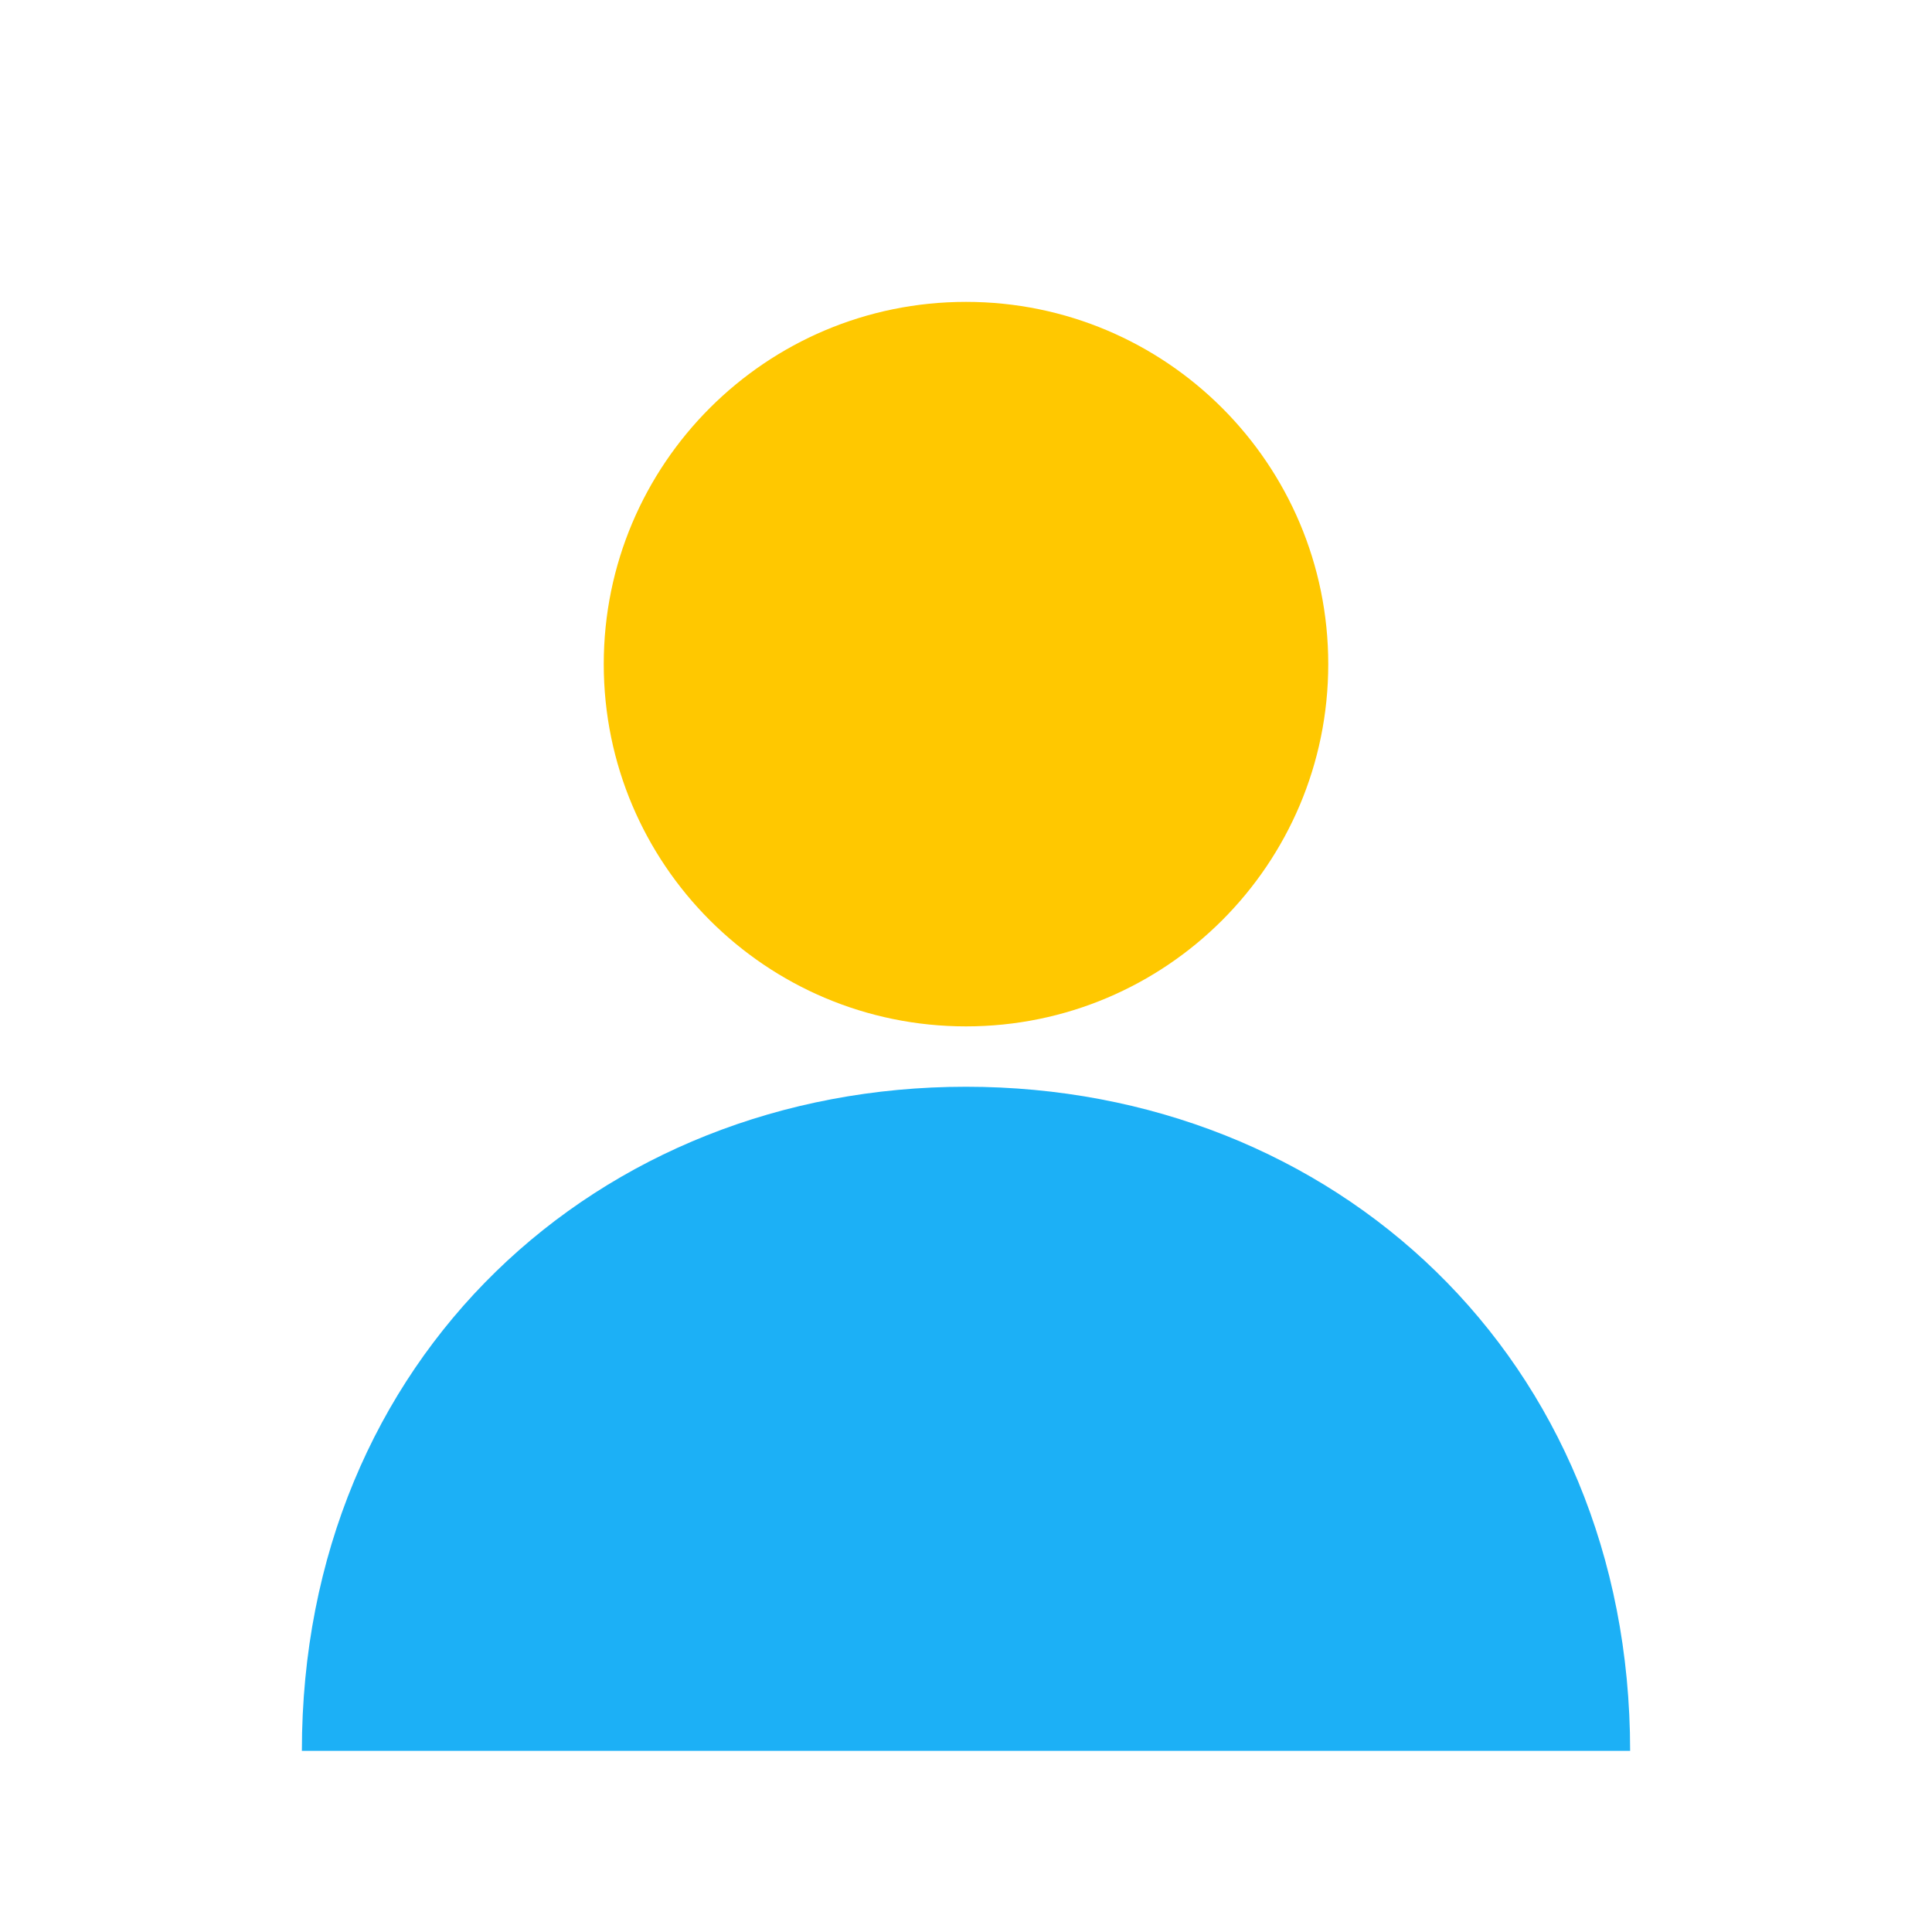
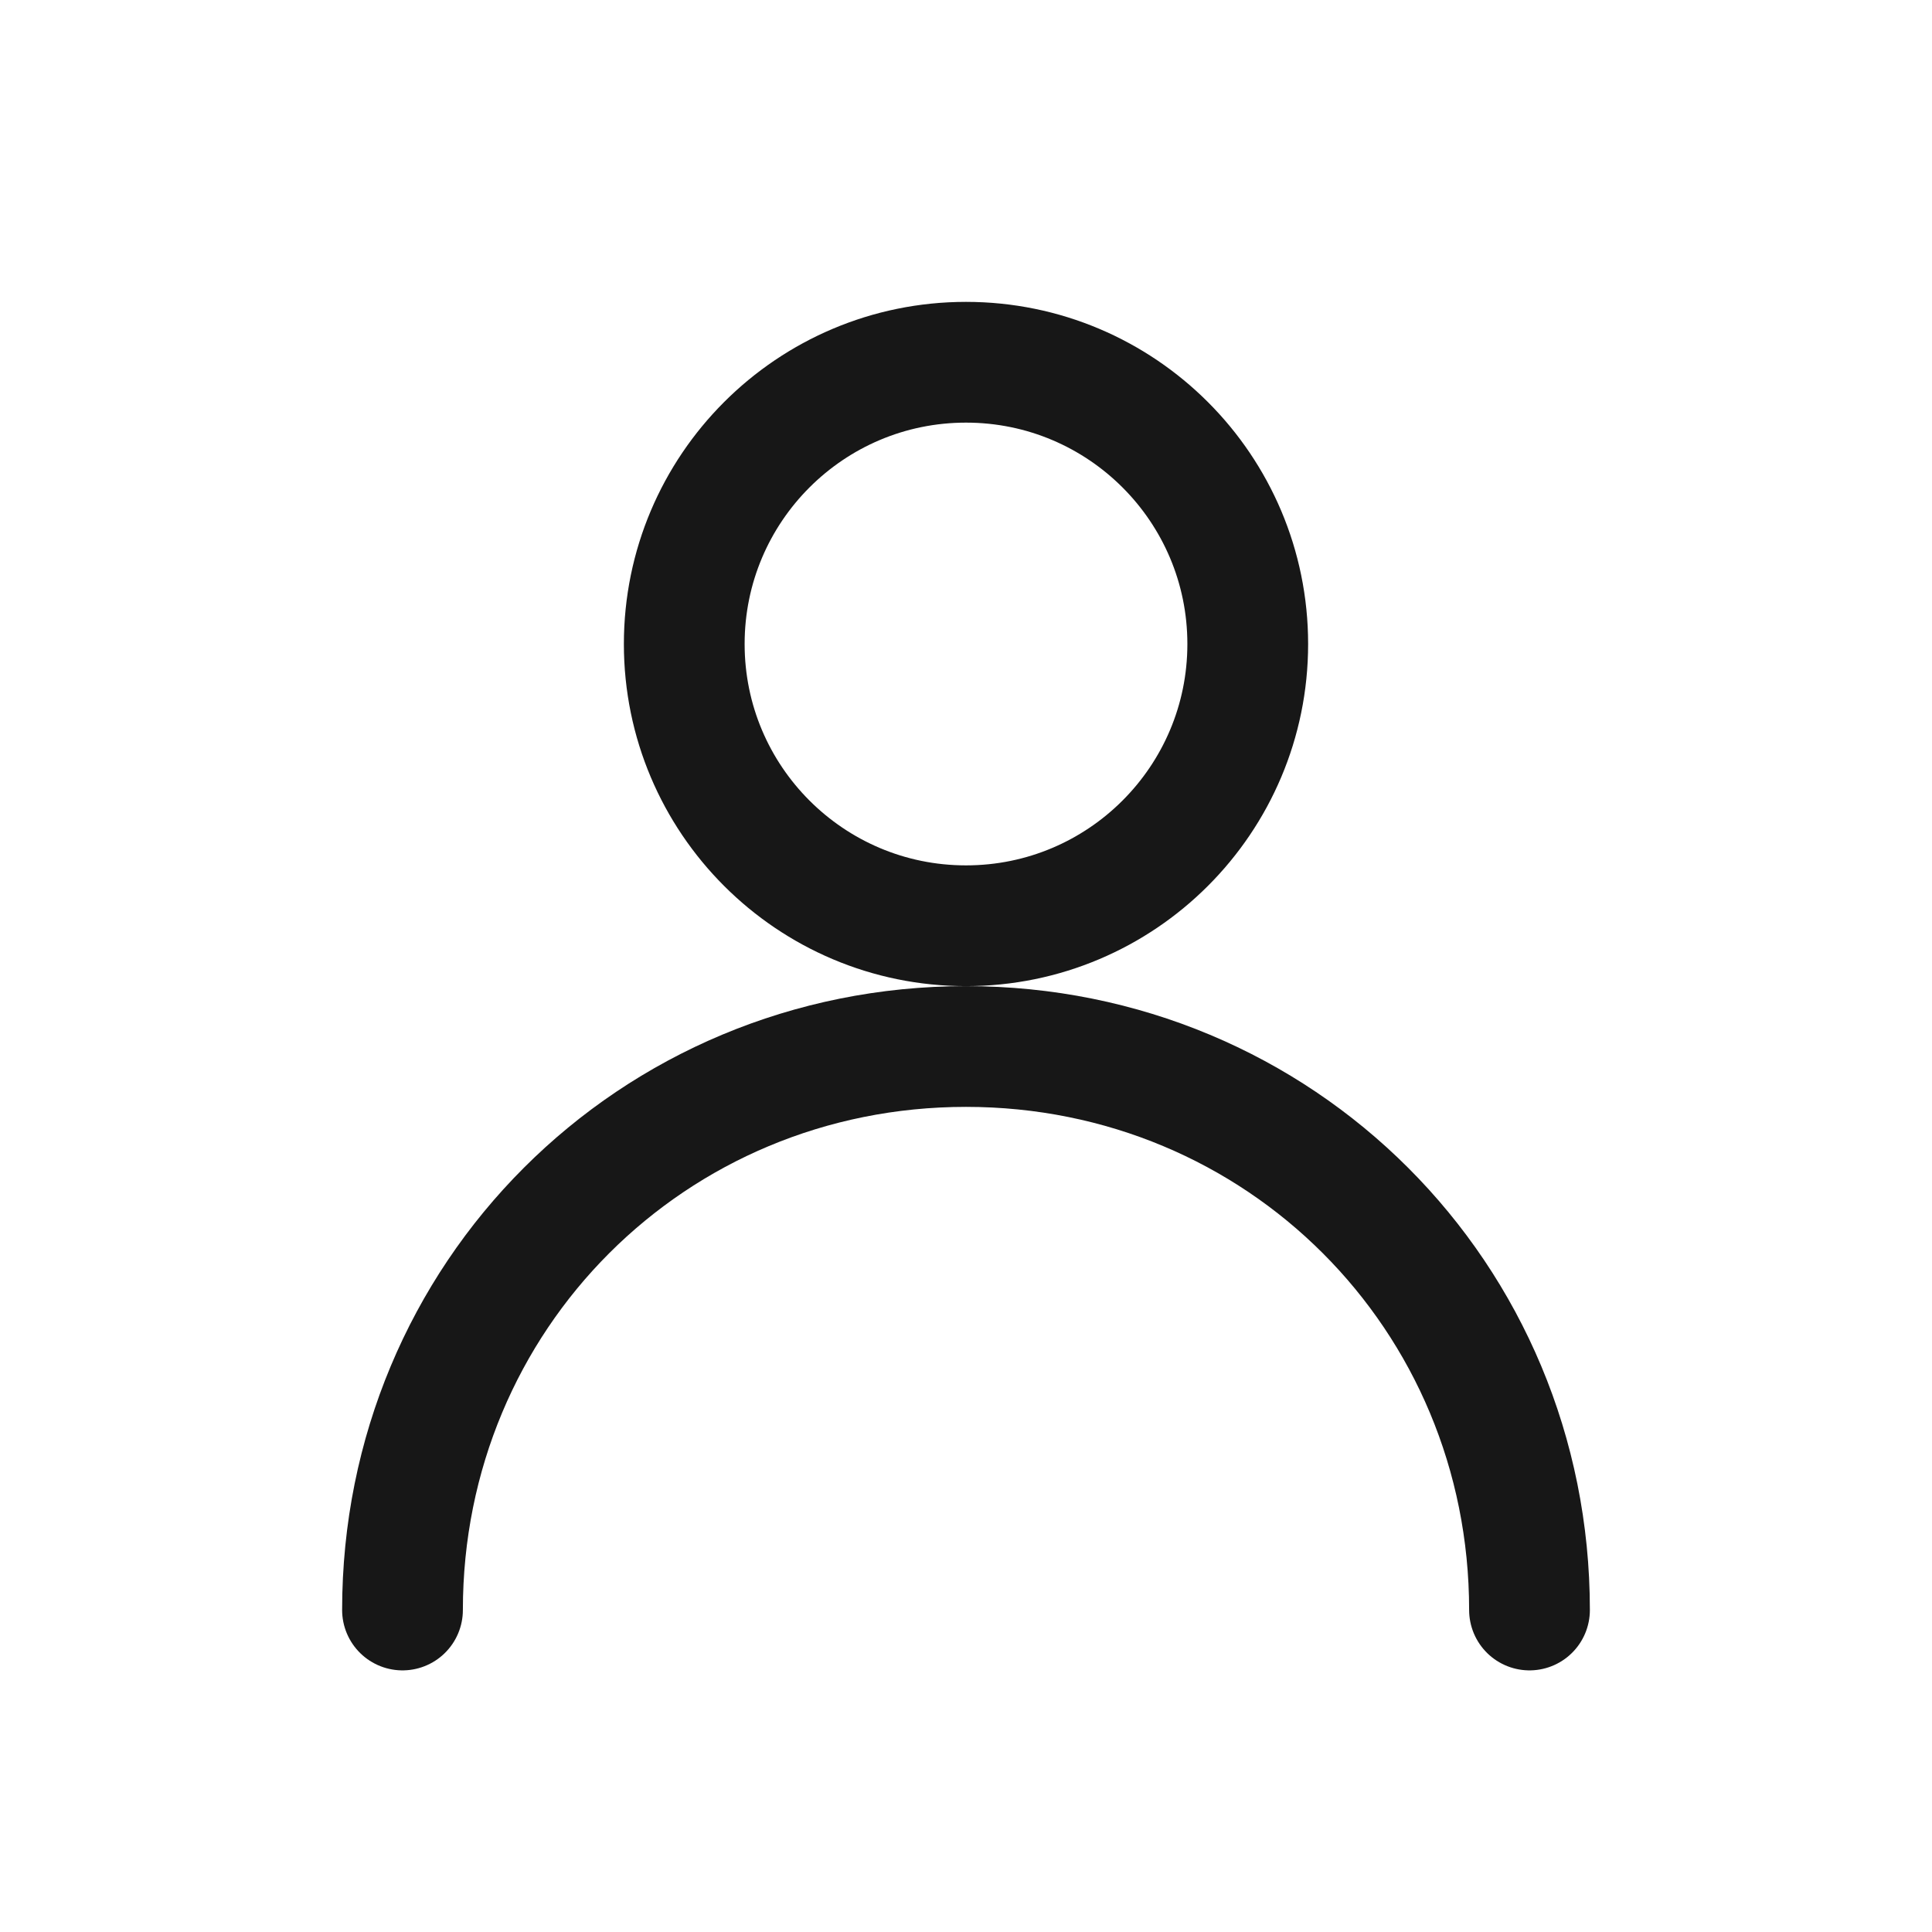
- <svg xmlns="http://www.w3.org/2000/svg" width="64" height="64" viewBox="0 0 32 32" aria-hidden="true" focusable="false">
-   <circle cx="16" cy="11" r="6" fill="#ffc800" />
-   <path d="M5 29c0-6.5 4.9-11 11-11s11 4.5 11 11z" fill="#1cb0f6" />
+ <svg xmlns="http://www.w3.org/2000/svg" width="24" height="24" viewBox="0 0 24 24" fill="none" stroke="#171717" stroke-width="1.5" stroke-linecap="round" stroke-linejoin="round">
+   <circle cx="12" cy="8" r="3.5" />
+   <path d="M5 20c0-3.9 3.1-7 7-7s7 3.1 7 7" />
</svg>
